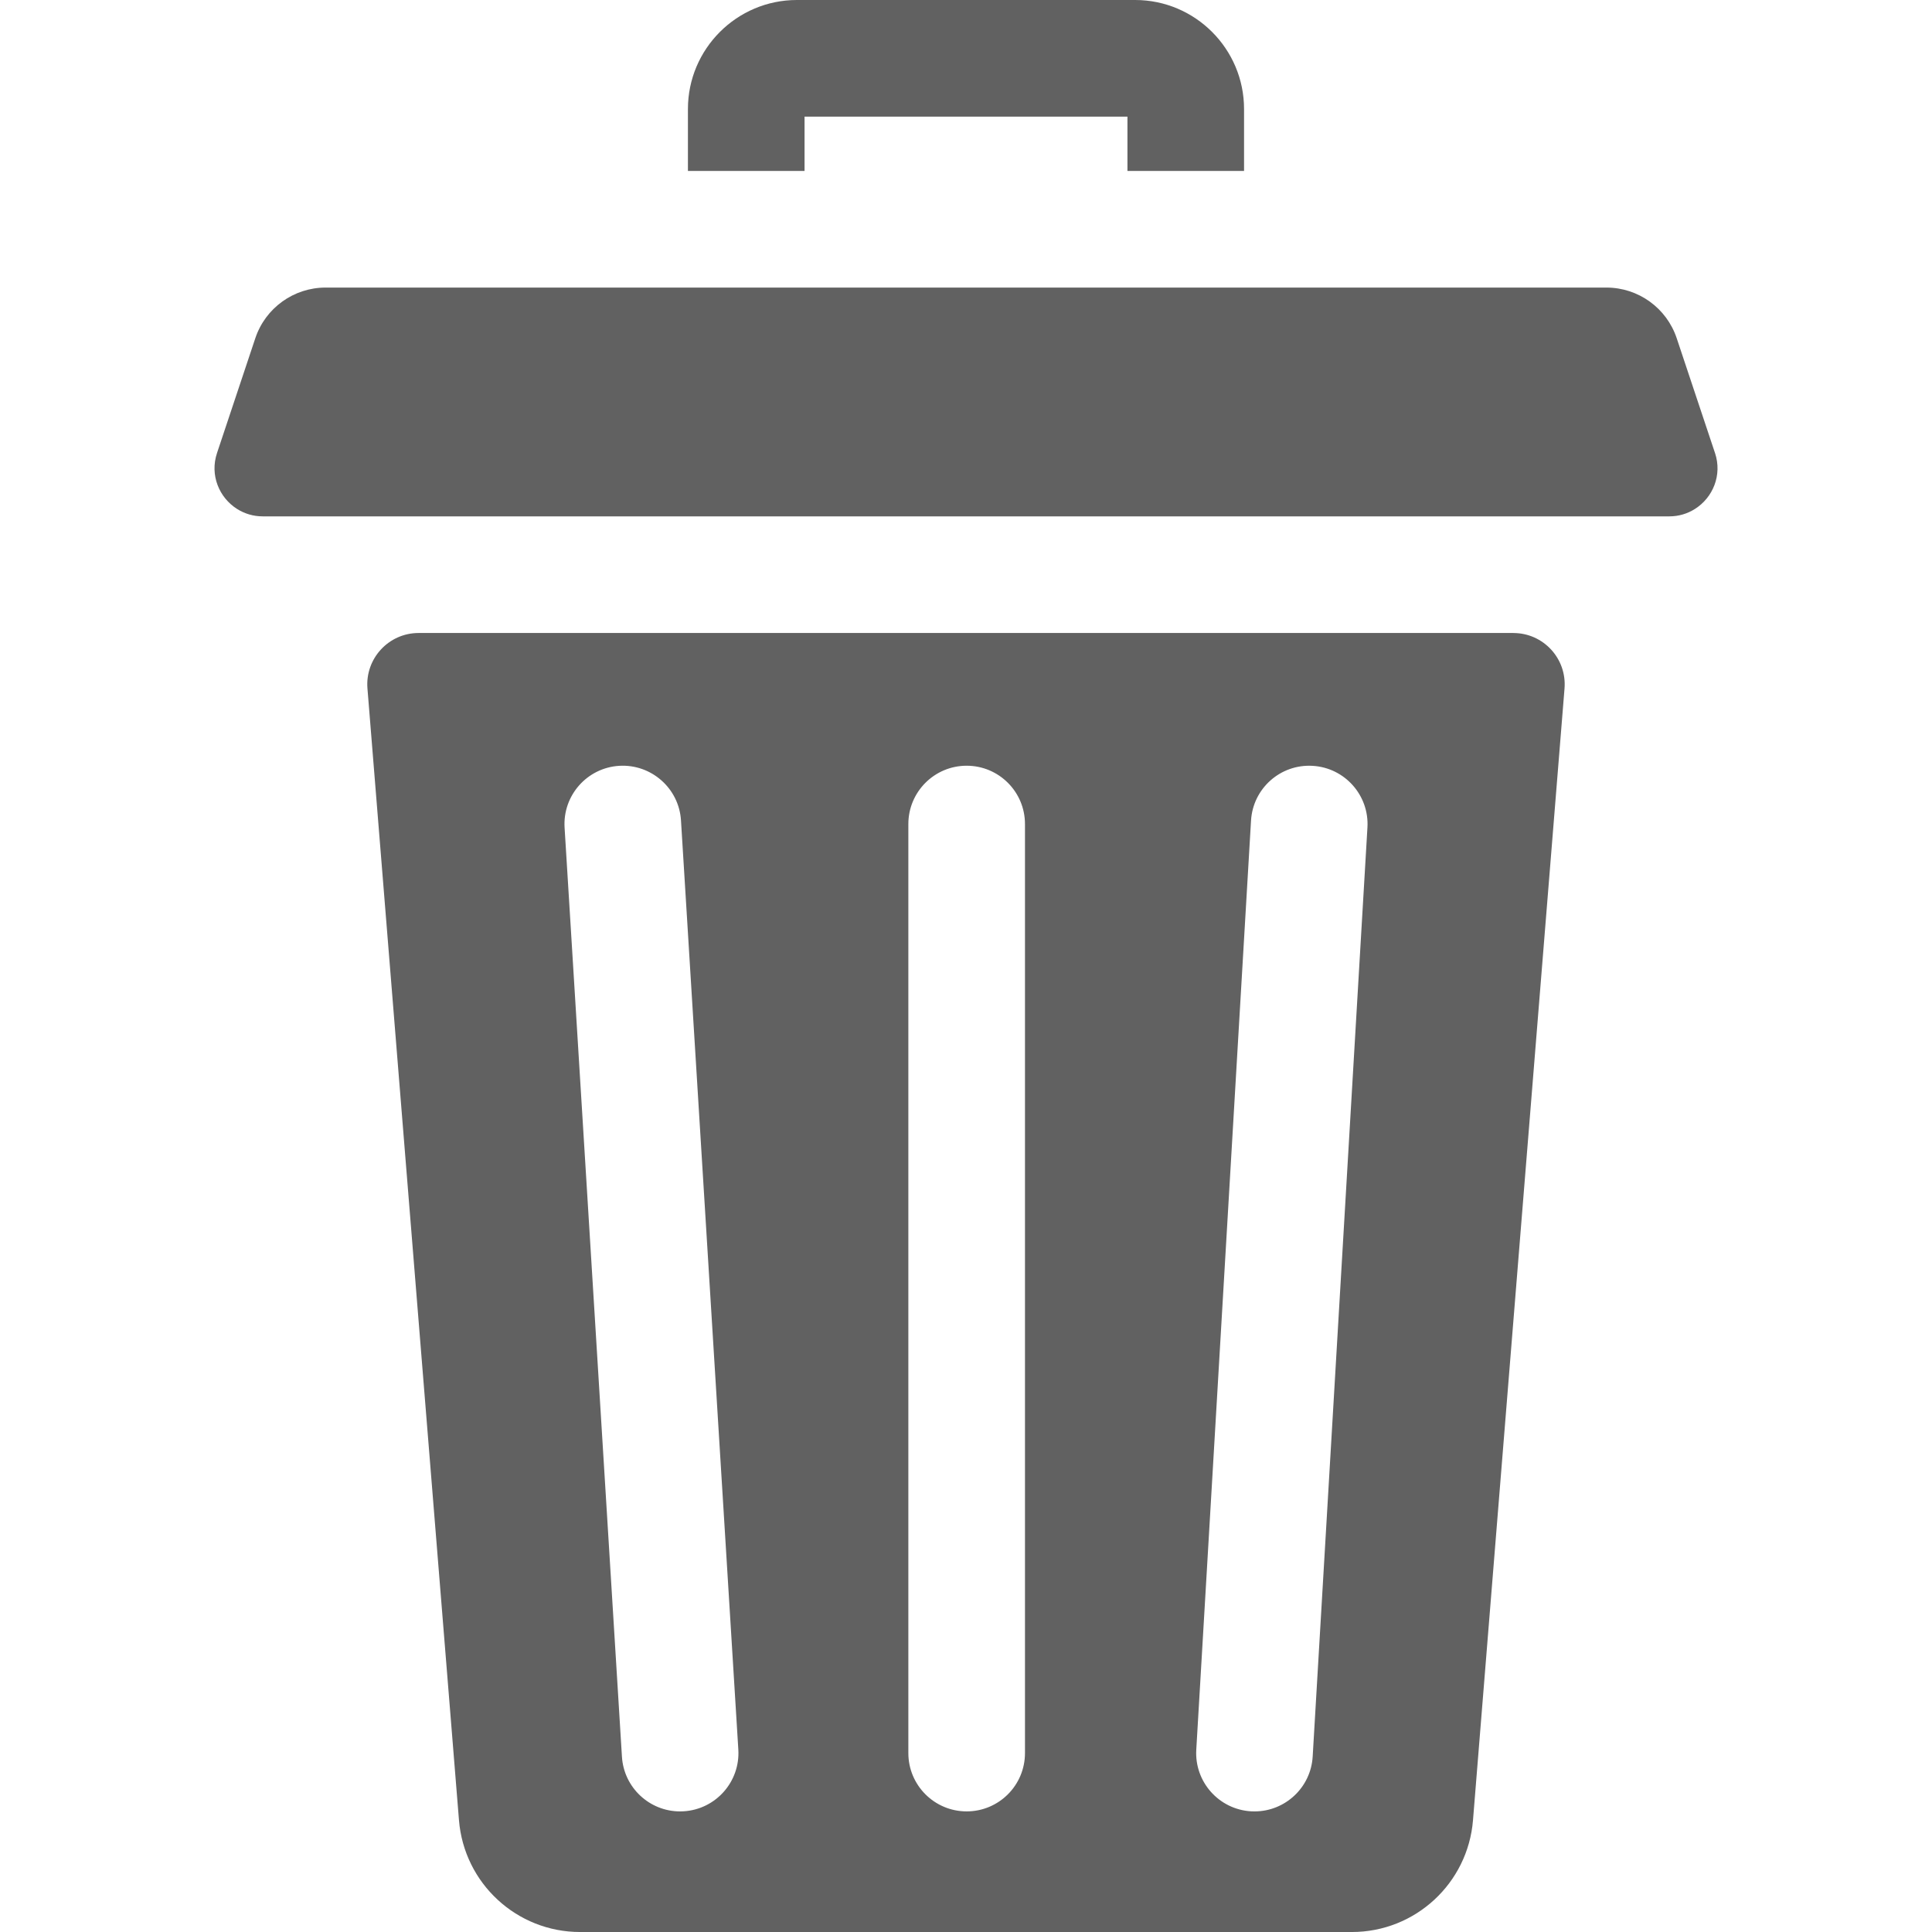
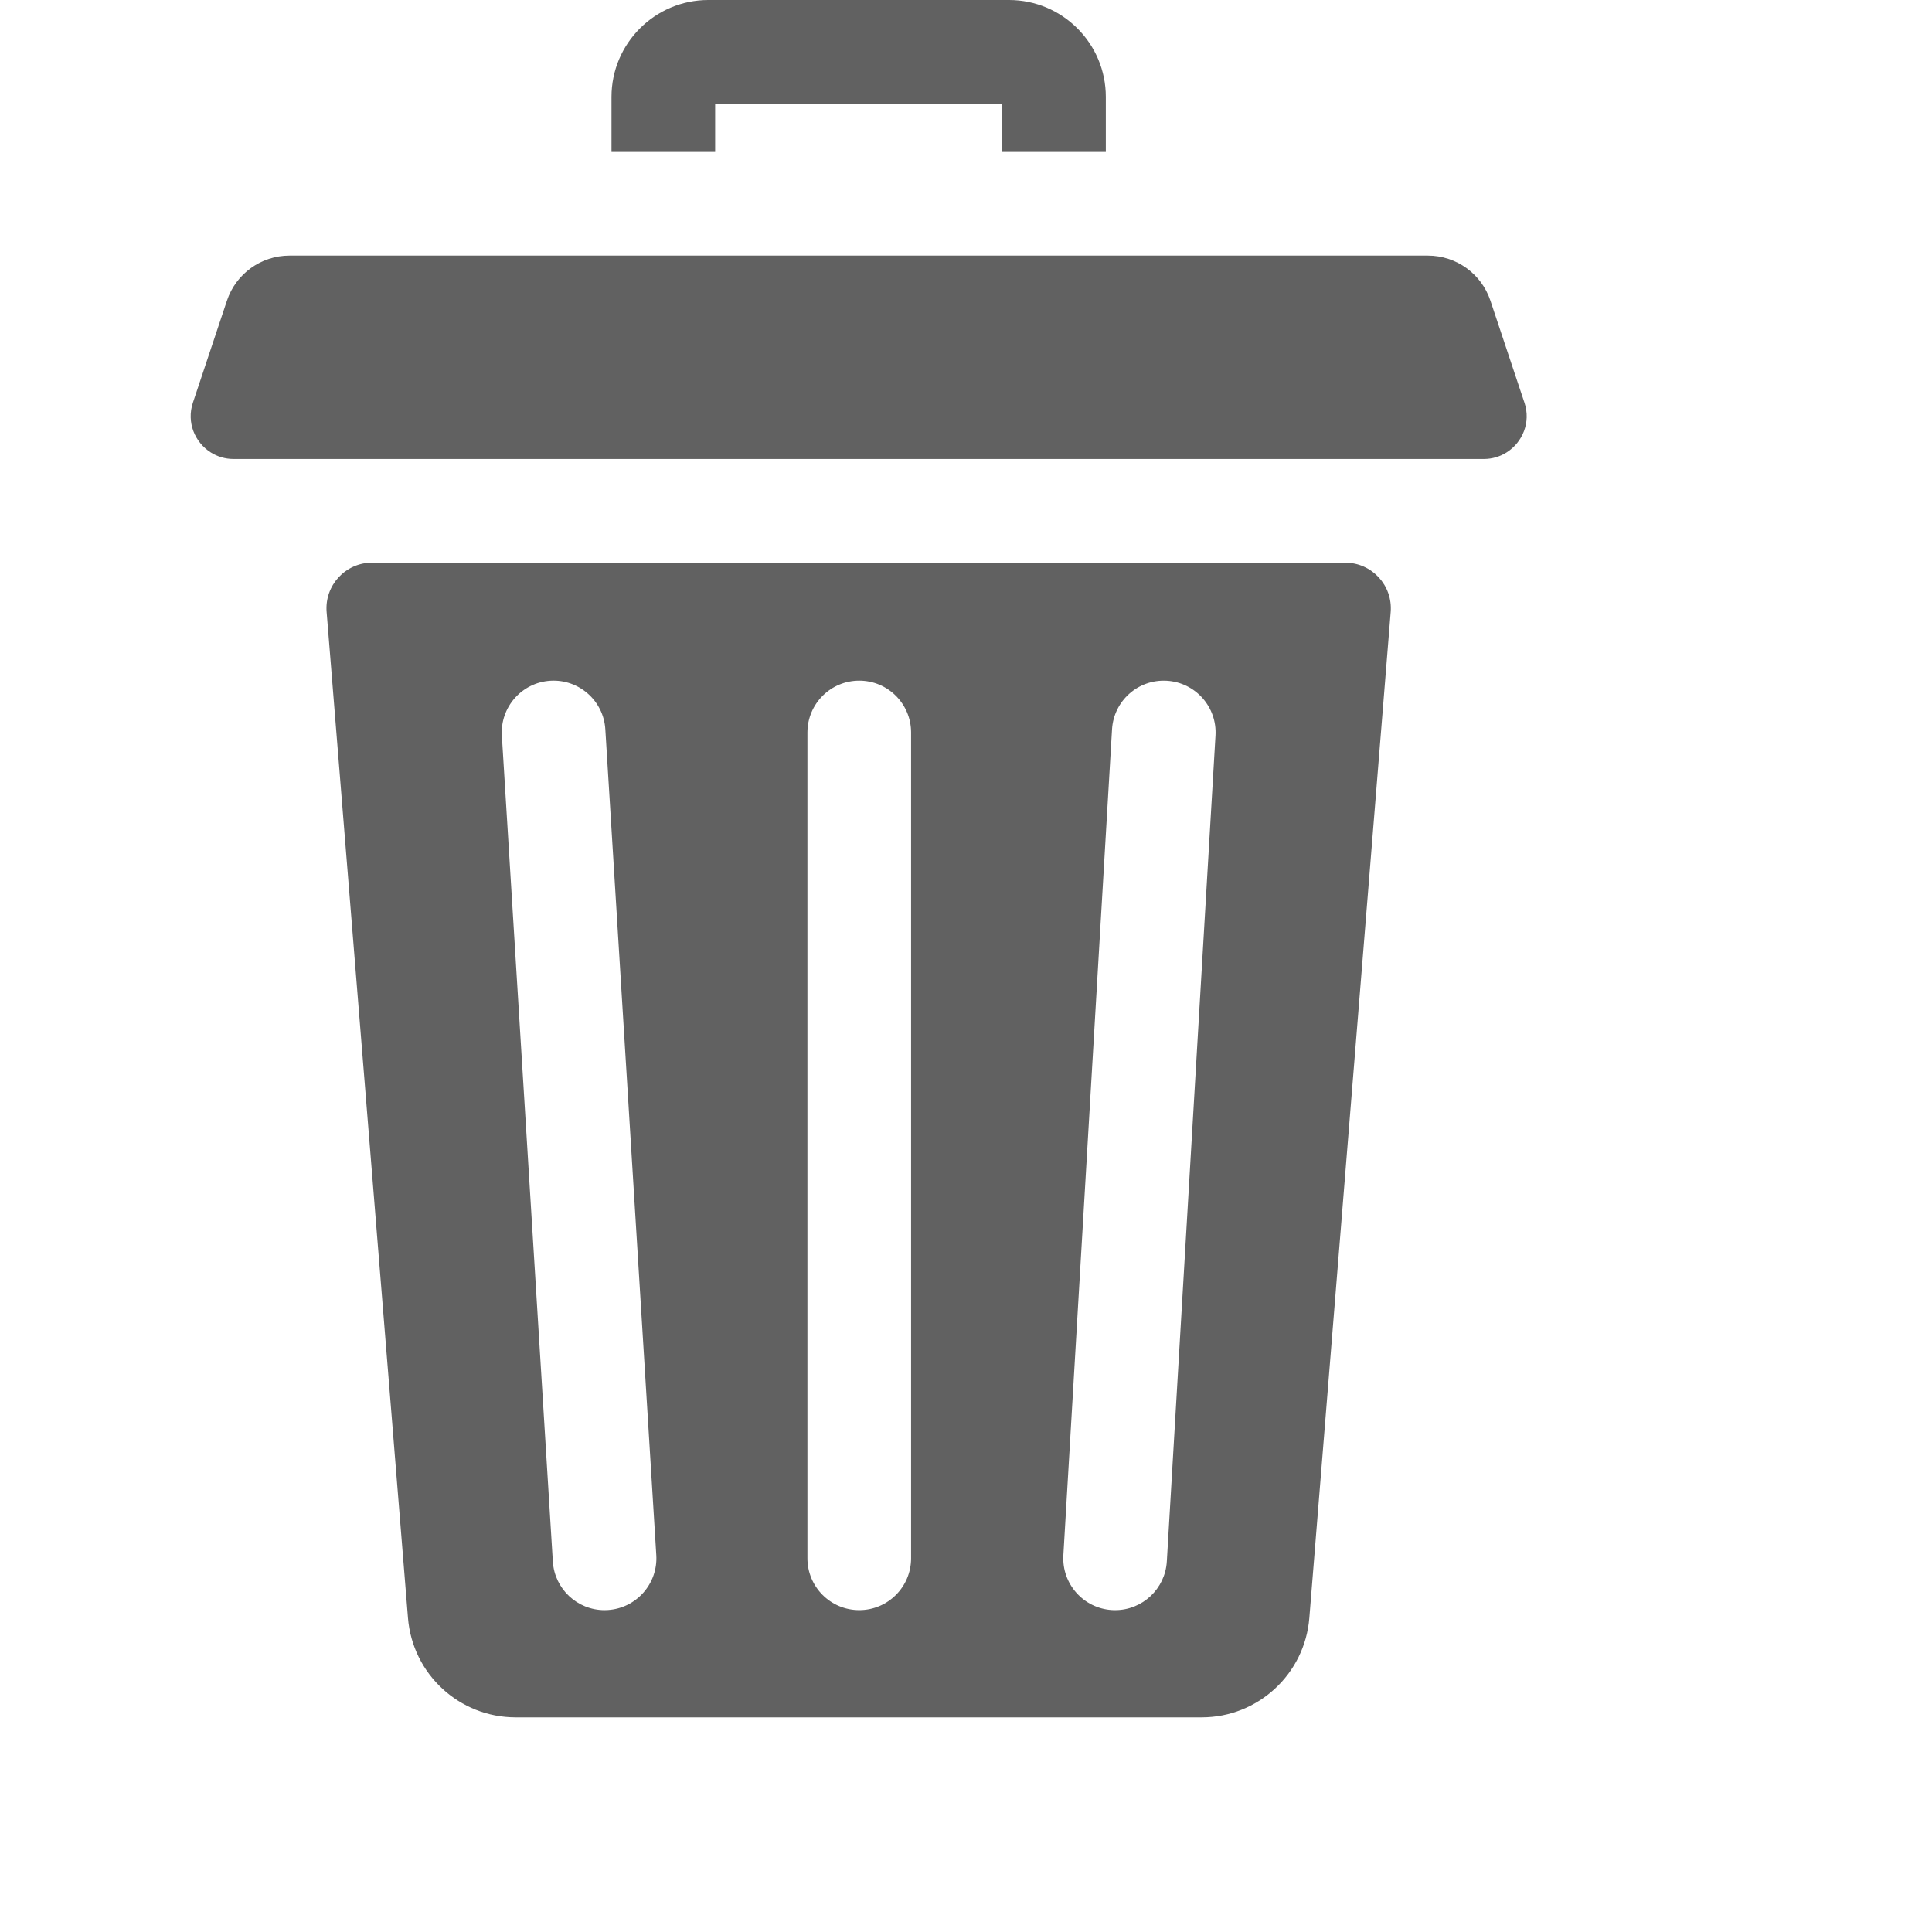
- <svg xmlns="http://www.w3.org/2000/svg" width="16" height="16" version="1.1" viewBox="0 0 16 16">
+ <svg xmlns="http://www.w3.org/2000/svg" width="16" height="16" version="1.1" viewBox="0 0 18 18">
  <g class="jp-icon3" transform="matrix(.03125 0 0 .03125 1.7764 0)" fill="#616161">
    <path d="m156.37 30.906h85.57v14.398h30.902v-16.414c0.004-15.93-12.949-28.891-28.871-28.891h-89.633c-15.922 0-28.875 12.961-28.875 28.891v16.414h30.906z" />
    <path d="m344.21 167.75h-290.11c-7.949 0-14.207 6.781-13.566 14.707l24.254 299.91c1.352 16.742 15.316 29.637 32.094 29.637h204.54c16.777 0 30.742-12.895 32.094-29.641l24.254-299.9c0.645-7.926-5.613-14.707-13.562-14.707zm-219.86 312.26c-0.324 0.019-0.648 0.031-0.969 0.031-8.102 0-14.902-6.309-15.406-14.504l-15.199-246.21c-0.523-8.52 5.957-15.852 14.473-16.375 8.488-0.516 15.852 5.949 16.375 14.473l15.195 246.21c0.527 8.52-5.953 15.848-14.469 16.375zm90.434-15.422c0 8.531-6.918 15.449-15.453 15.449-8.535 0-15.453-6.918-15.453-15.449v-246.21c0-8.535 6.918-15.453 15.453-15.453 8.531 0 15.453 6.918 15.453 15.453zm90.758-245.3-14.512 246.21c-0.48 8.211-7.293 14.543-15.41 14.543-0.305 0-0.613-8e-3 -0.922-0.023-8.52-0.504-15.02-7.816-14.516-16.336l14.508-246.21c0.5-8.52 7.789-15.02 16.332-14.516 8.52 0.5 15.02 7.816 14.52 16.336z" />
    <path d="m397.65 120.06-10.148-30.422c-2.676-8.02-10.184-13.43-18.641-13.43h-339.41c-8.453 0-15.965 5.41-18.637 13.43l-10.148 30.422c-1.957 5.867 0.59 11.852 5.344 14.836 1.938 1.215 4.231 1.945 6.75 1.945h372.8c2.519 0 4.816-0.73 6.75-1.949 4.754-2.984 7.301-8.969 5.344-14.832z" />
  </g>
</svg>
